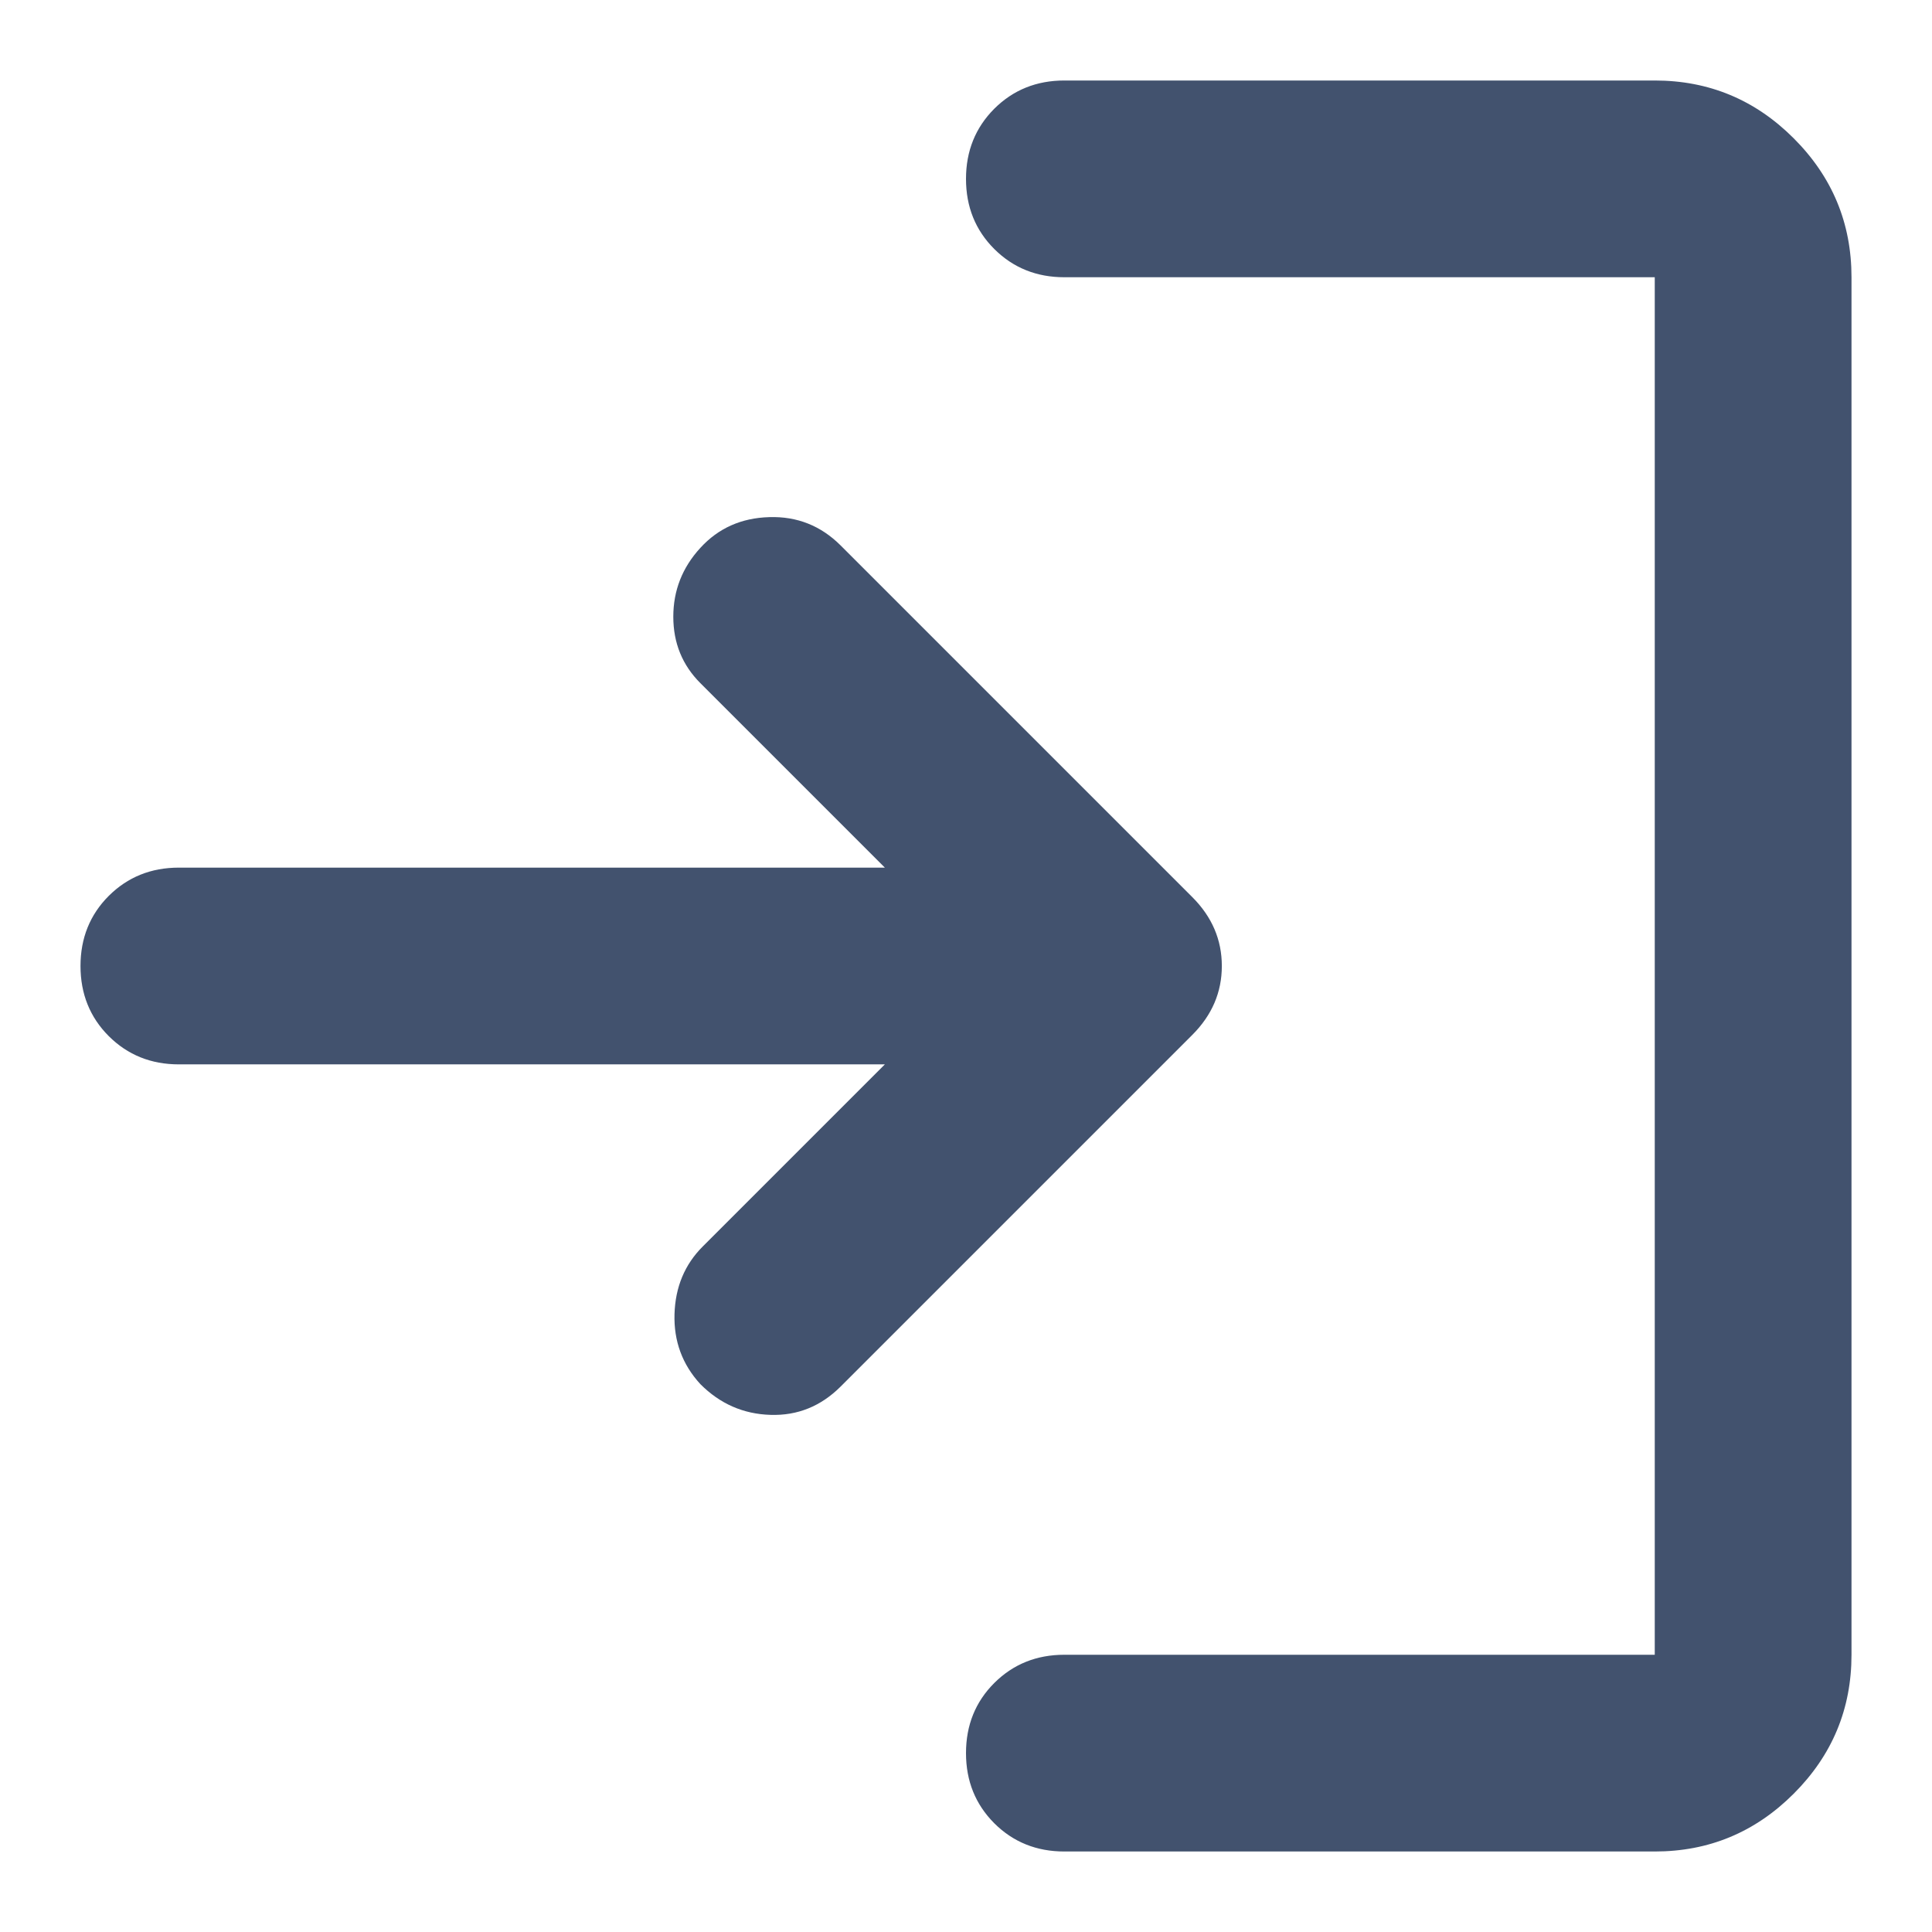
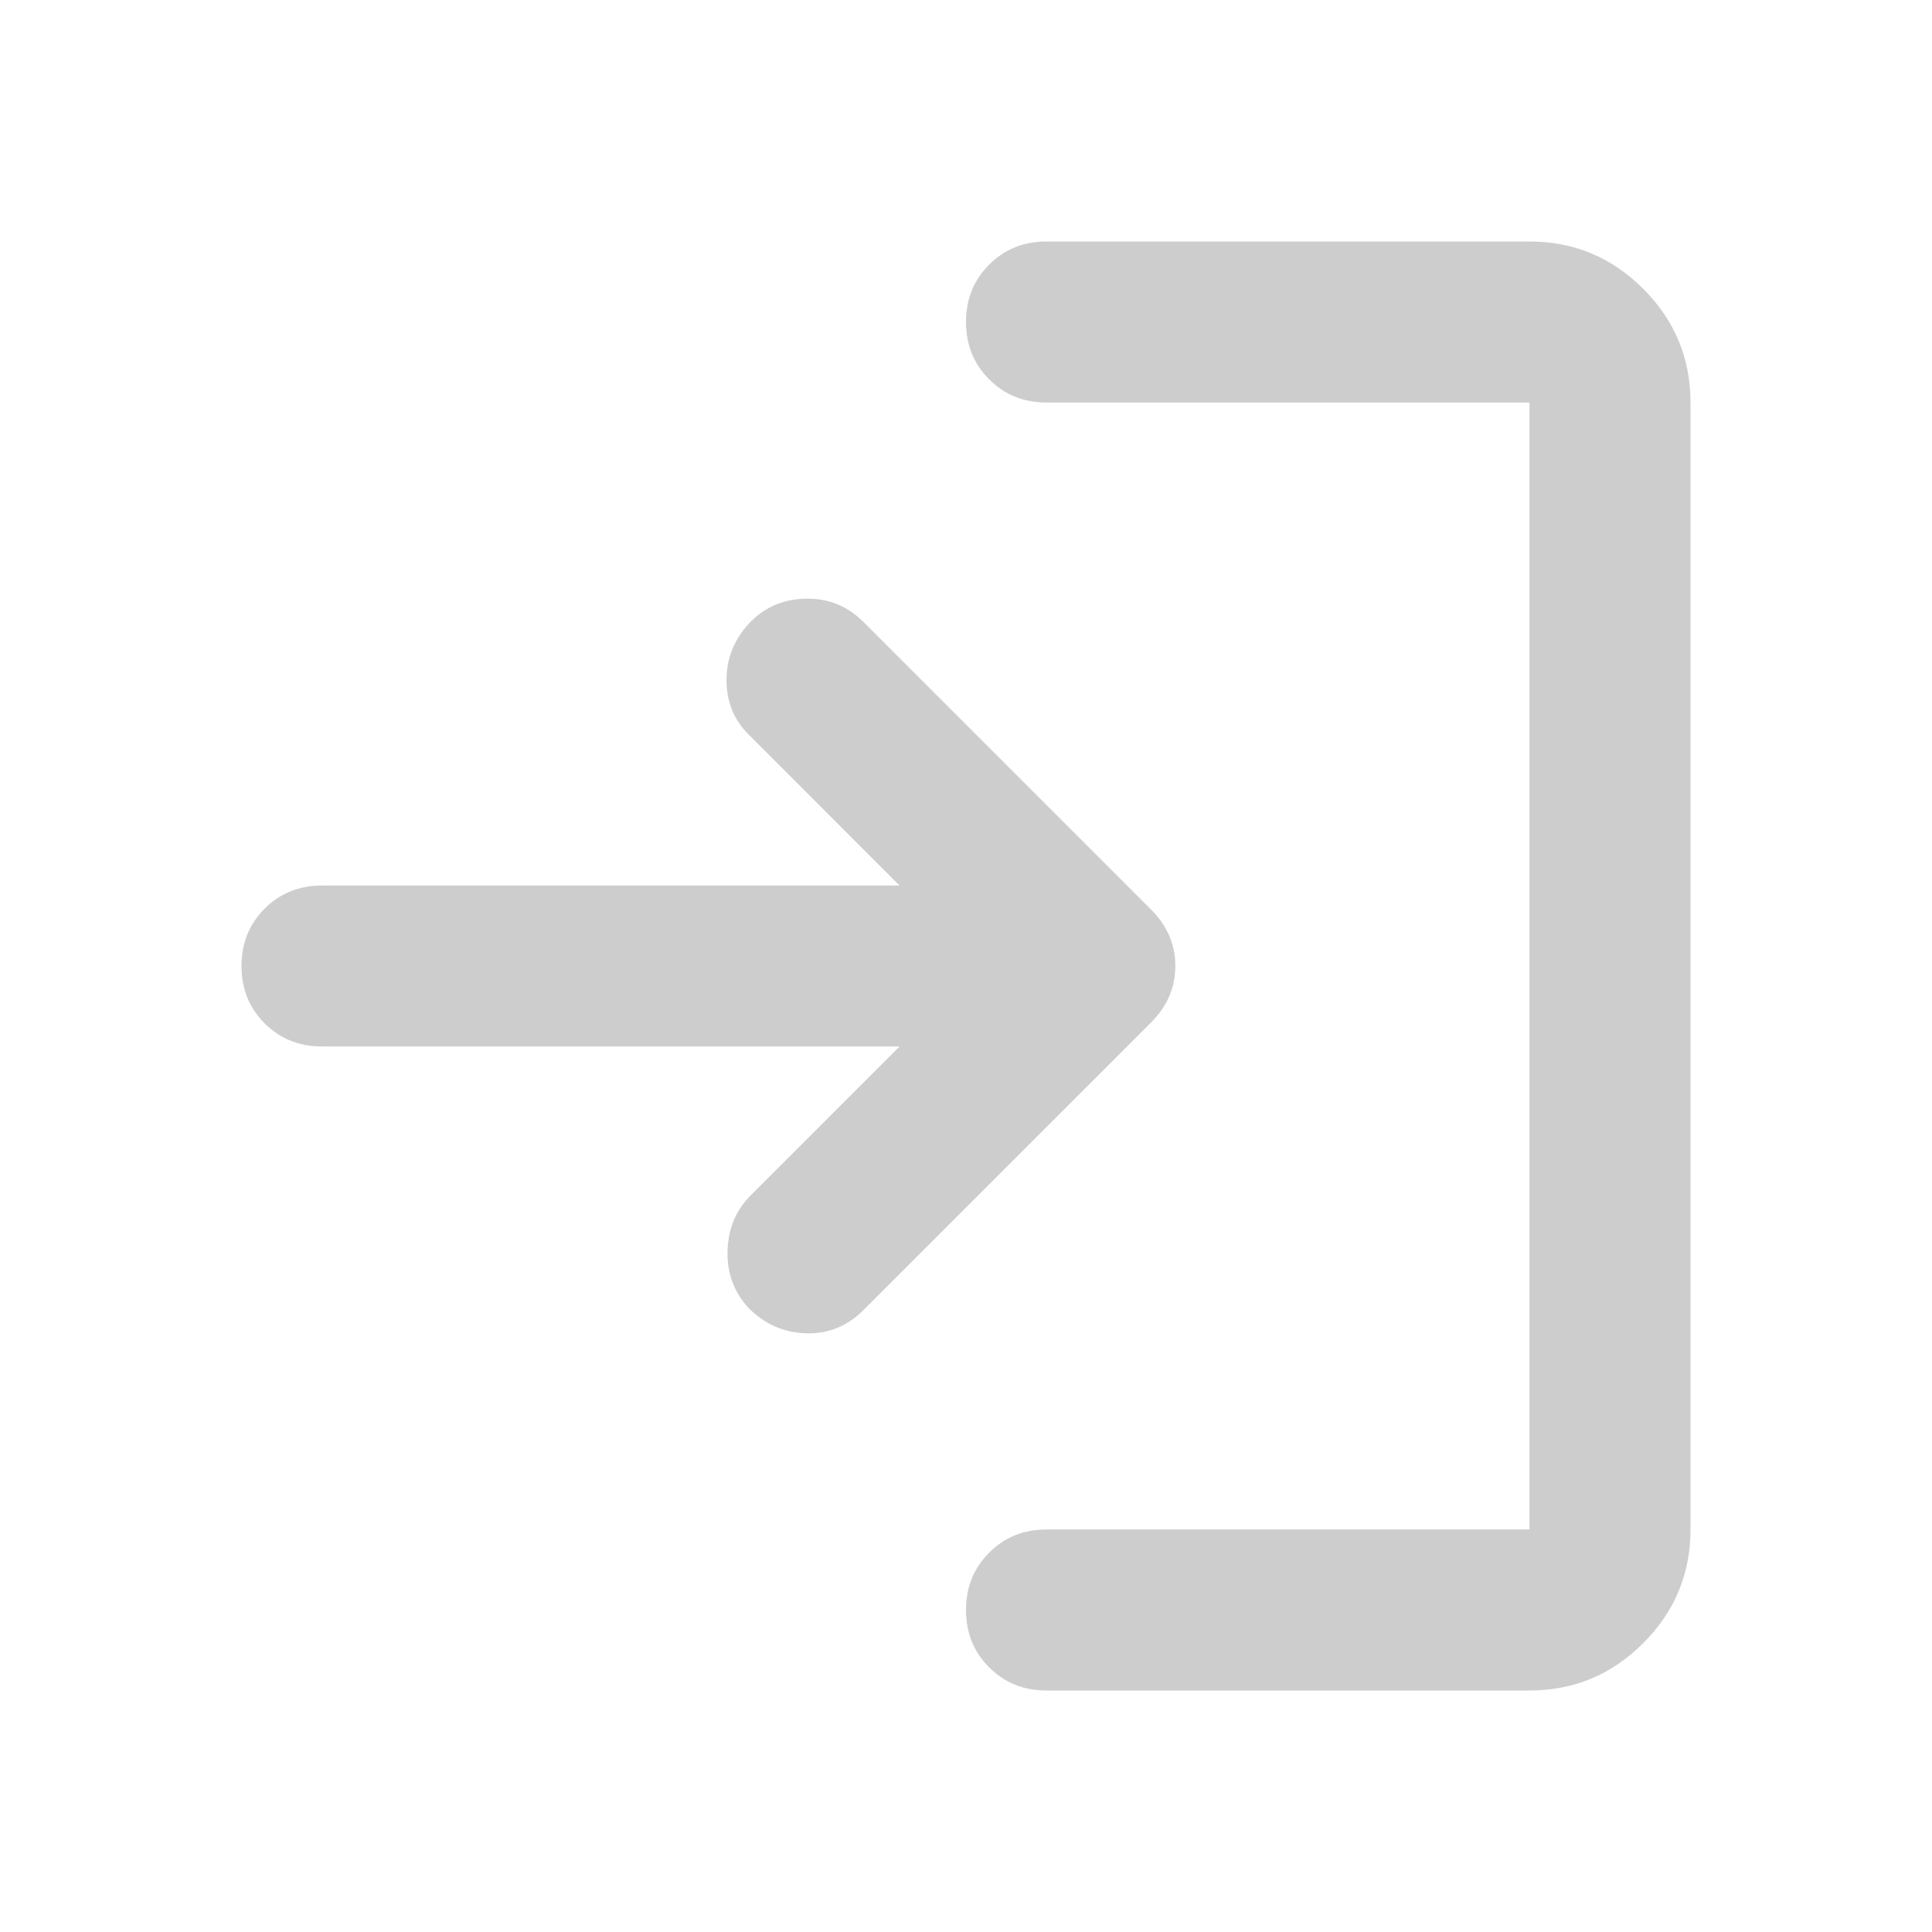
- <svg xmlns="http://www.w3.org/2000/svg" width="24" height="24" viewBox="0 0 24 24" fill="none">
-   <mask id="mask0_78001_3355" style="mask-type:alpha" maskUnits="userSpaceOnUse" x="0" y="0" width="24" height="24">
-     <rect width="24" height="24" fill="#D9D9D9" />
+ <svg xmlns="http://www.w3.org/2000/svg" width="26" height="26" viewBox="0 0 26 26" fill="none">
+   <mask id="mask0_466569_434" style="mask-type:alpha" maskUnits="userSpaceOnUse" x="0" y="0" width="26" height="26">
+     <rect width="26" height="26" fill="#D9D9D9" />
  </mask>
-   <g mask="url(#mask0_78001_3355)">
-     <path d="M13.222 23C12.876 23 12.586 22.883 12.351 22.649C12.117 22.414 12 22.124 12 21.778C12 21.431 12.117 21.141 12.351 20.907C12.586 20.673 12.876 20.556 13.222 20.556H20.556V3.444H13.222C12.876 3.444 12.586 3.327 12.351 3.093C12.117 2.859 12 2.569 12 2.222C12 1.876 12.117 1.586 12.351 1.351C12.586 1.117 12.876 1 13.222 1H20.556C21.228 1 21.803 1.239 22.282 1.718C22.761 2.197 23 2.772 23 3.444V20.556C23 21.228 22.761 21.803 22.282 22.282C21.803 22.761 21.228 23 20.556 23H13.222ZM10.992 13.222H2.222C1.876 13.222 1.586 13.105 1.351 12.871C1.117 12.637 1 12.346 1 12C1 11.654 1.117 11.363 1.351 11.129C1.586 10.895 1.876 10.778 2.222 10.778H10.992L8.7 8.486C8.476 8.262 8.364 7.987 8.364 7.661C8.364 7.335 8.476 7.05 8.7 6.806C8.924 6.561 9.209 6.434 9.556 6.424C9.902 6.413 10.197 6.531 10.442 6.775L14.811 11.144C15.056 11.389 15.178 11.674 15.178 12C15.178 12.326 15.056 12.611 14.811 12.856L10.442 17.225C10.197 17.469 9.907 17.587 9.571 17.576C9.235 17.566 8.944 17.439 8.7 17.194C8.476 16.95 8.369 16.66 8.379 16.324C8.389 15.988 8.506 15.707 8.731 15.483L10.992 13.222Z" fill="#42526E" />
+   <g mask="url(#mask0_466569_434)">
+     <path d="M14.083 22.75C13.776 22.75 13.519 22.646 13.312 22.439C13.104 22.231 13 21.974 13 21.667C13 21.36 13.104 21.102 13.312 20.895C13.519 20.687 13.776 20.583 14.083 20.583H20.583V5.417H14.083C13.776 5.417 13.519 5.313 13.312 5.105C13.104 4.898 13 4.64 13 4.333C13 4.026 13.104 3.769 13.312 3.561C13.519 3.354 13.776 3.25 14.083 3.25H20.583C21.179 3.25 21.689 3.462 22.113 3.886C22.538 4.311 22.75 4.821 22.75 5.417V20.583C22.75 21.179 22.538 21.689 22.113 22.113C21.689 22.538 21.179 22.75 20.583 22.75H14.083ZM12.106 14.083H4.333C4.026 14.083 3.769 13.979 3.561 13.772C3.354 13.564 3.25 13.307 3.25 13C3.25 12.693 3.354 12.436 3.561 12.228C3.769 12.021 4.026 11.917 4.333 11.917H12.106L10.075 9.885C9.876 9.687 9.777 9.443 9.777 9.154C9.777 8.865 9.876 8.613 10.075 8.396C10.274 8.179 10.526 8.066 10.833 8.057C11.14 8.048 11.402 8.152 11.619 8.369L15.492 12.242C15.708 12.458 15.817 12.711 15.817 13C15.817 13.289 15.708 13.542 15.492 13.758L11.619 17.631C11.402 17.848 11.145 17.952 10.847 17.943C10.549 17.934 10.292 17.821 10.075 17.604C9.876 17.387 9.782 17.13 9.791 16.832C9.8 16.534 9.903 16.286 10.102 16.087L12.106 14.083Z" fill="#CDCDCD" />
  </g>
</svg>
